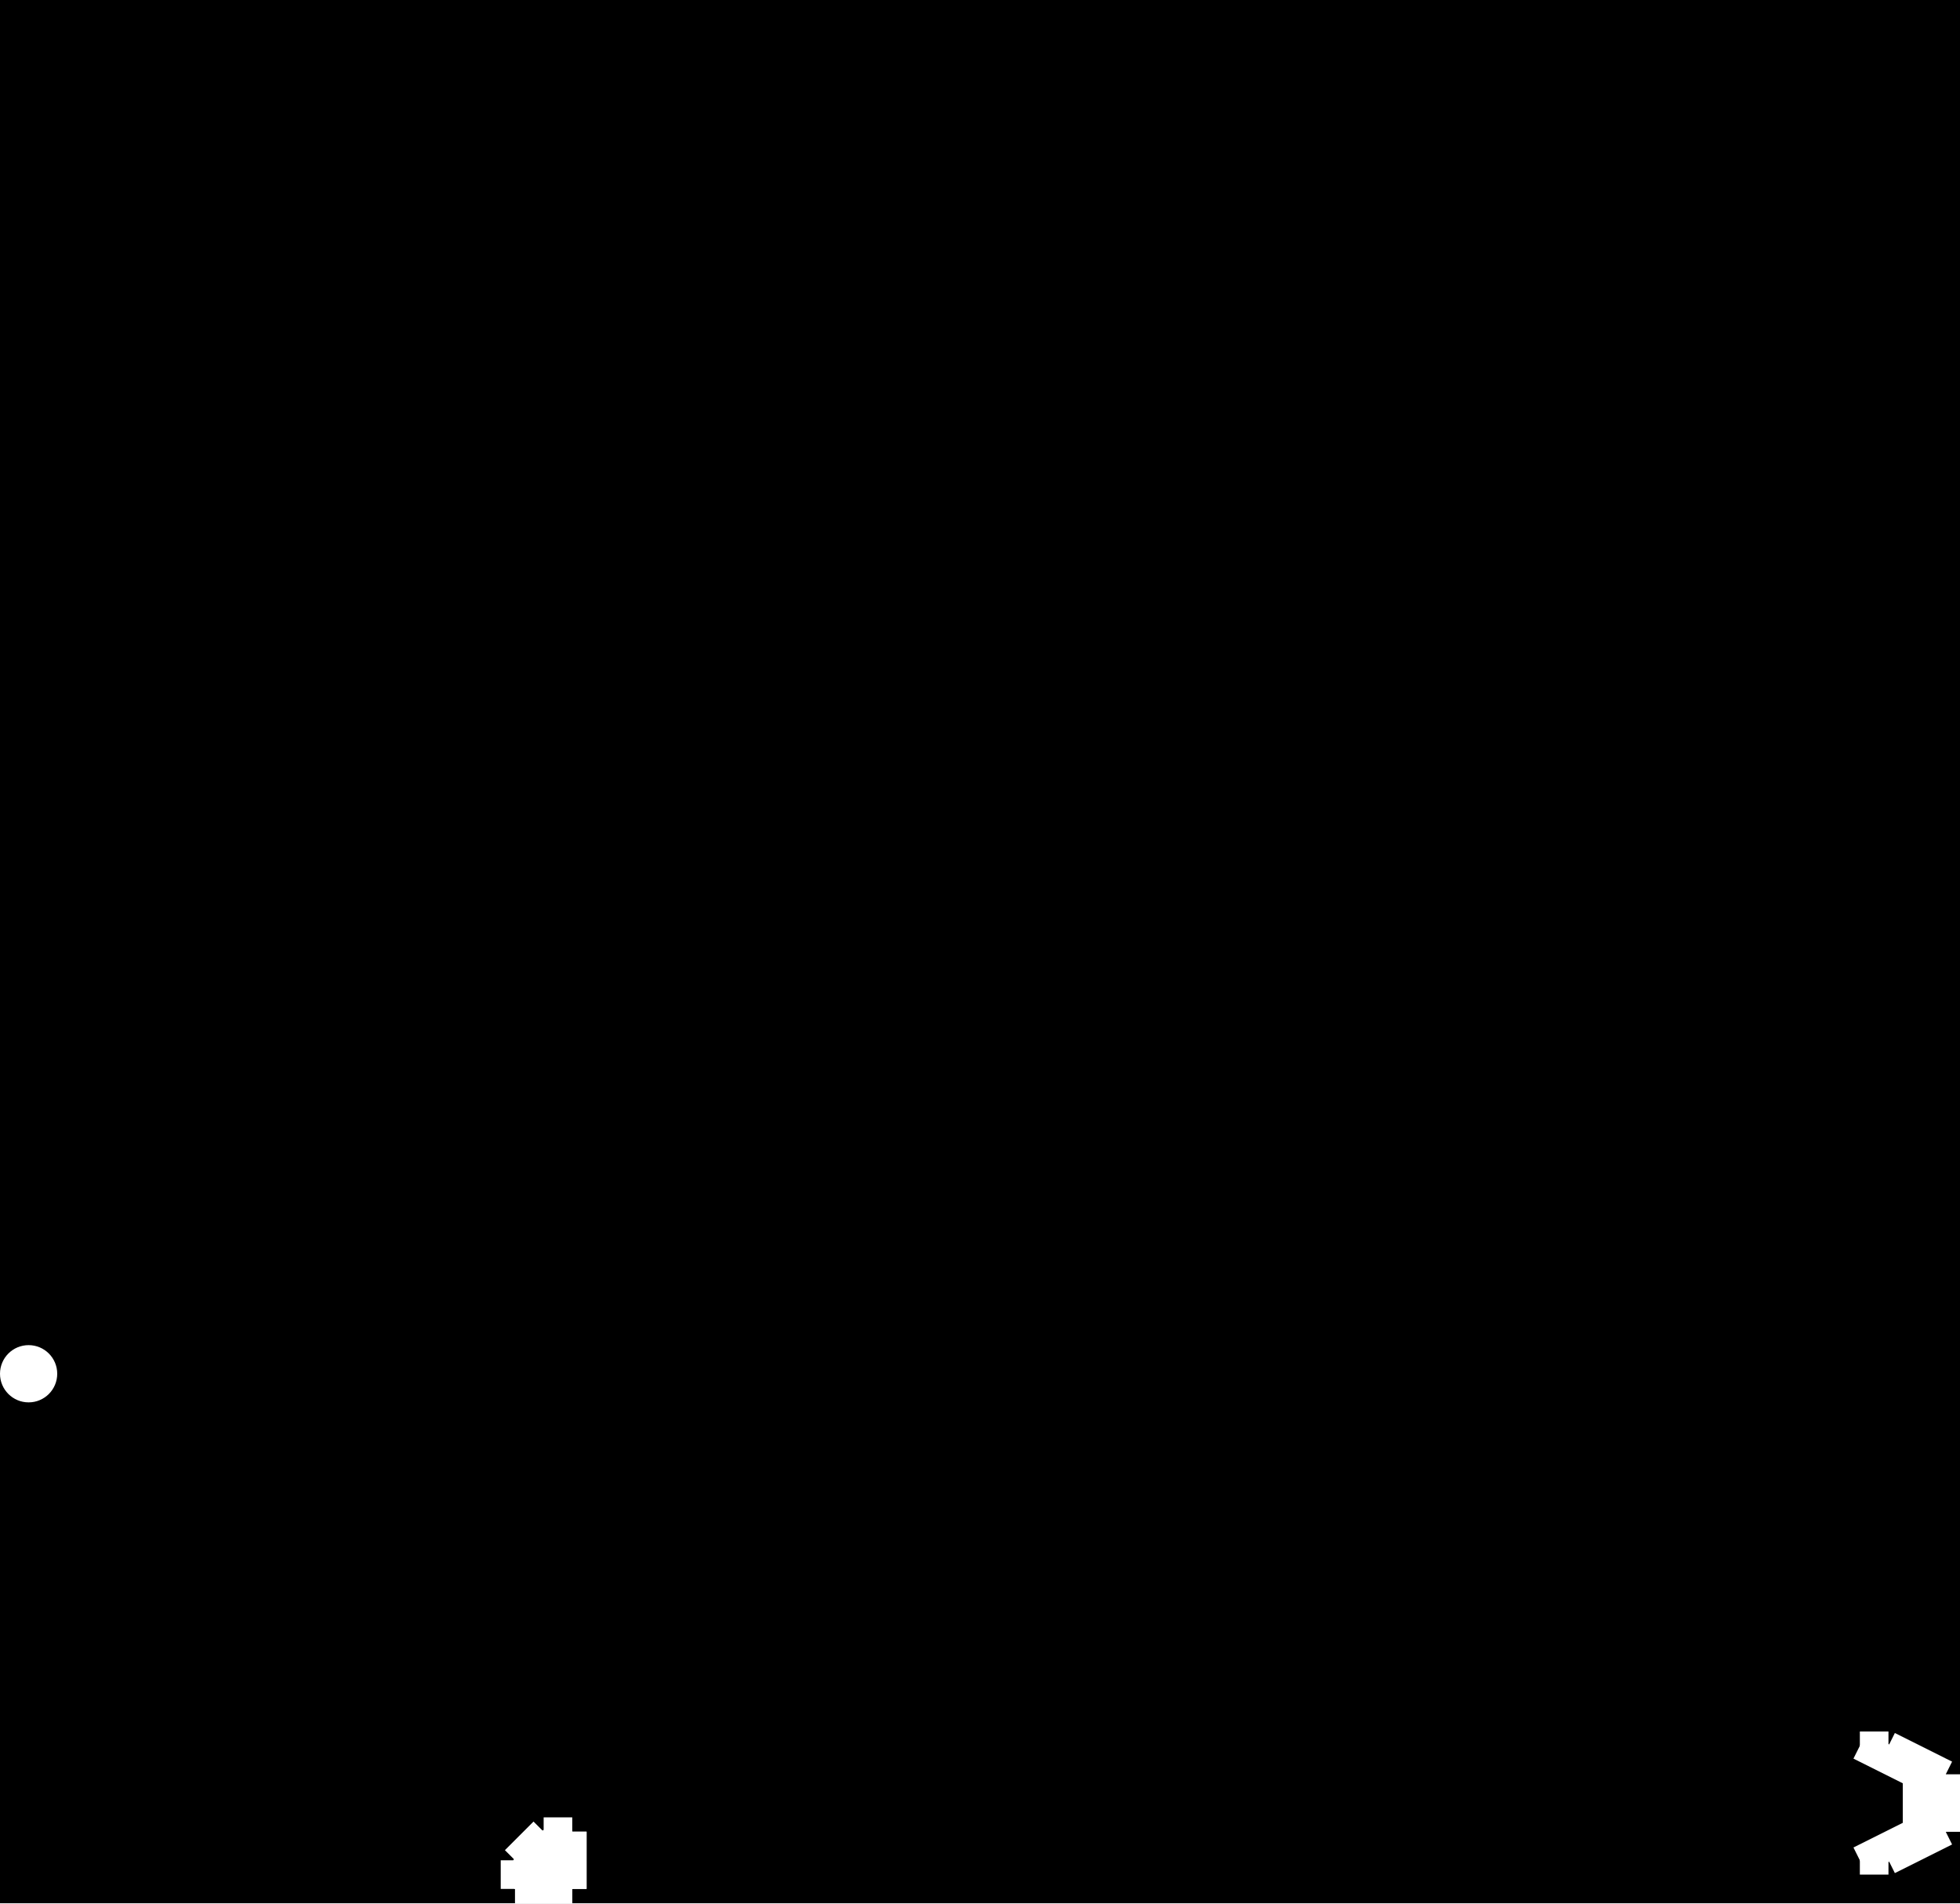
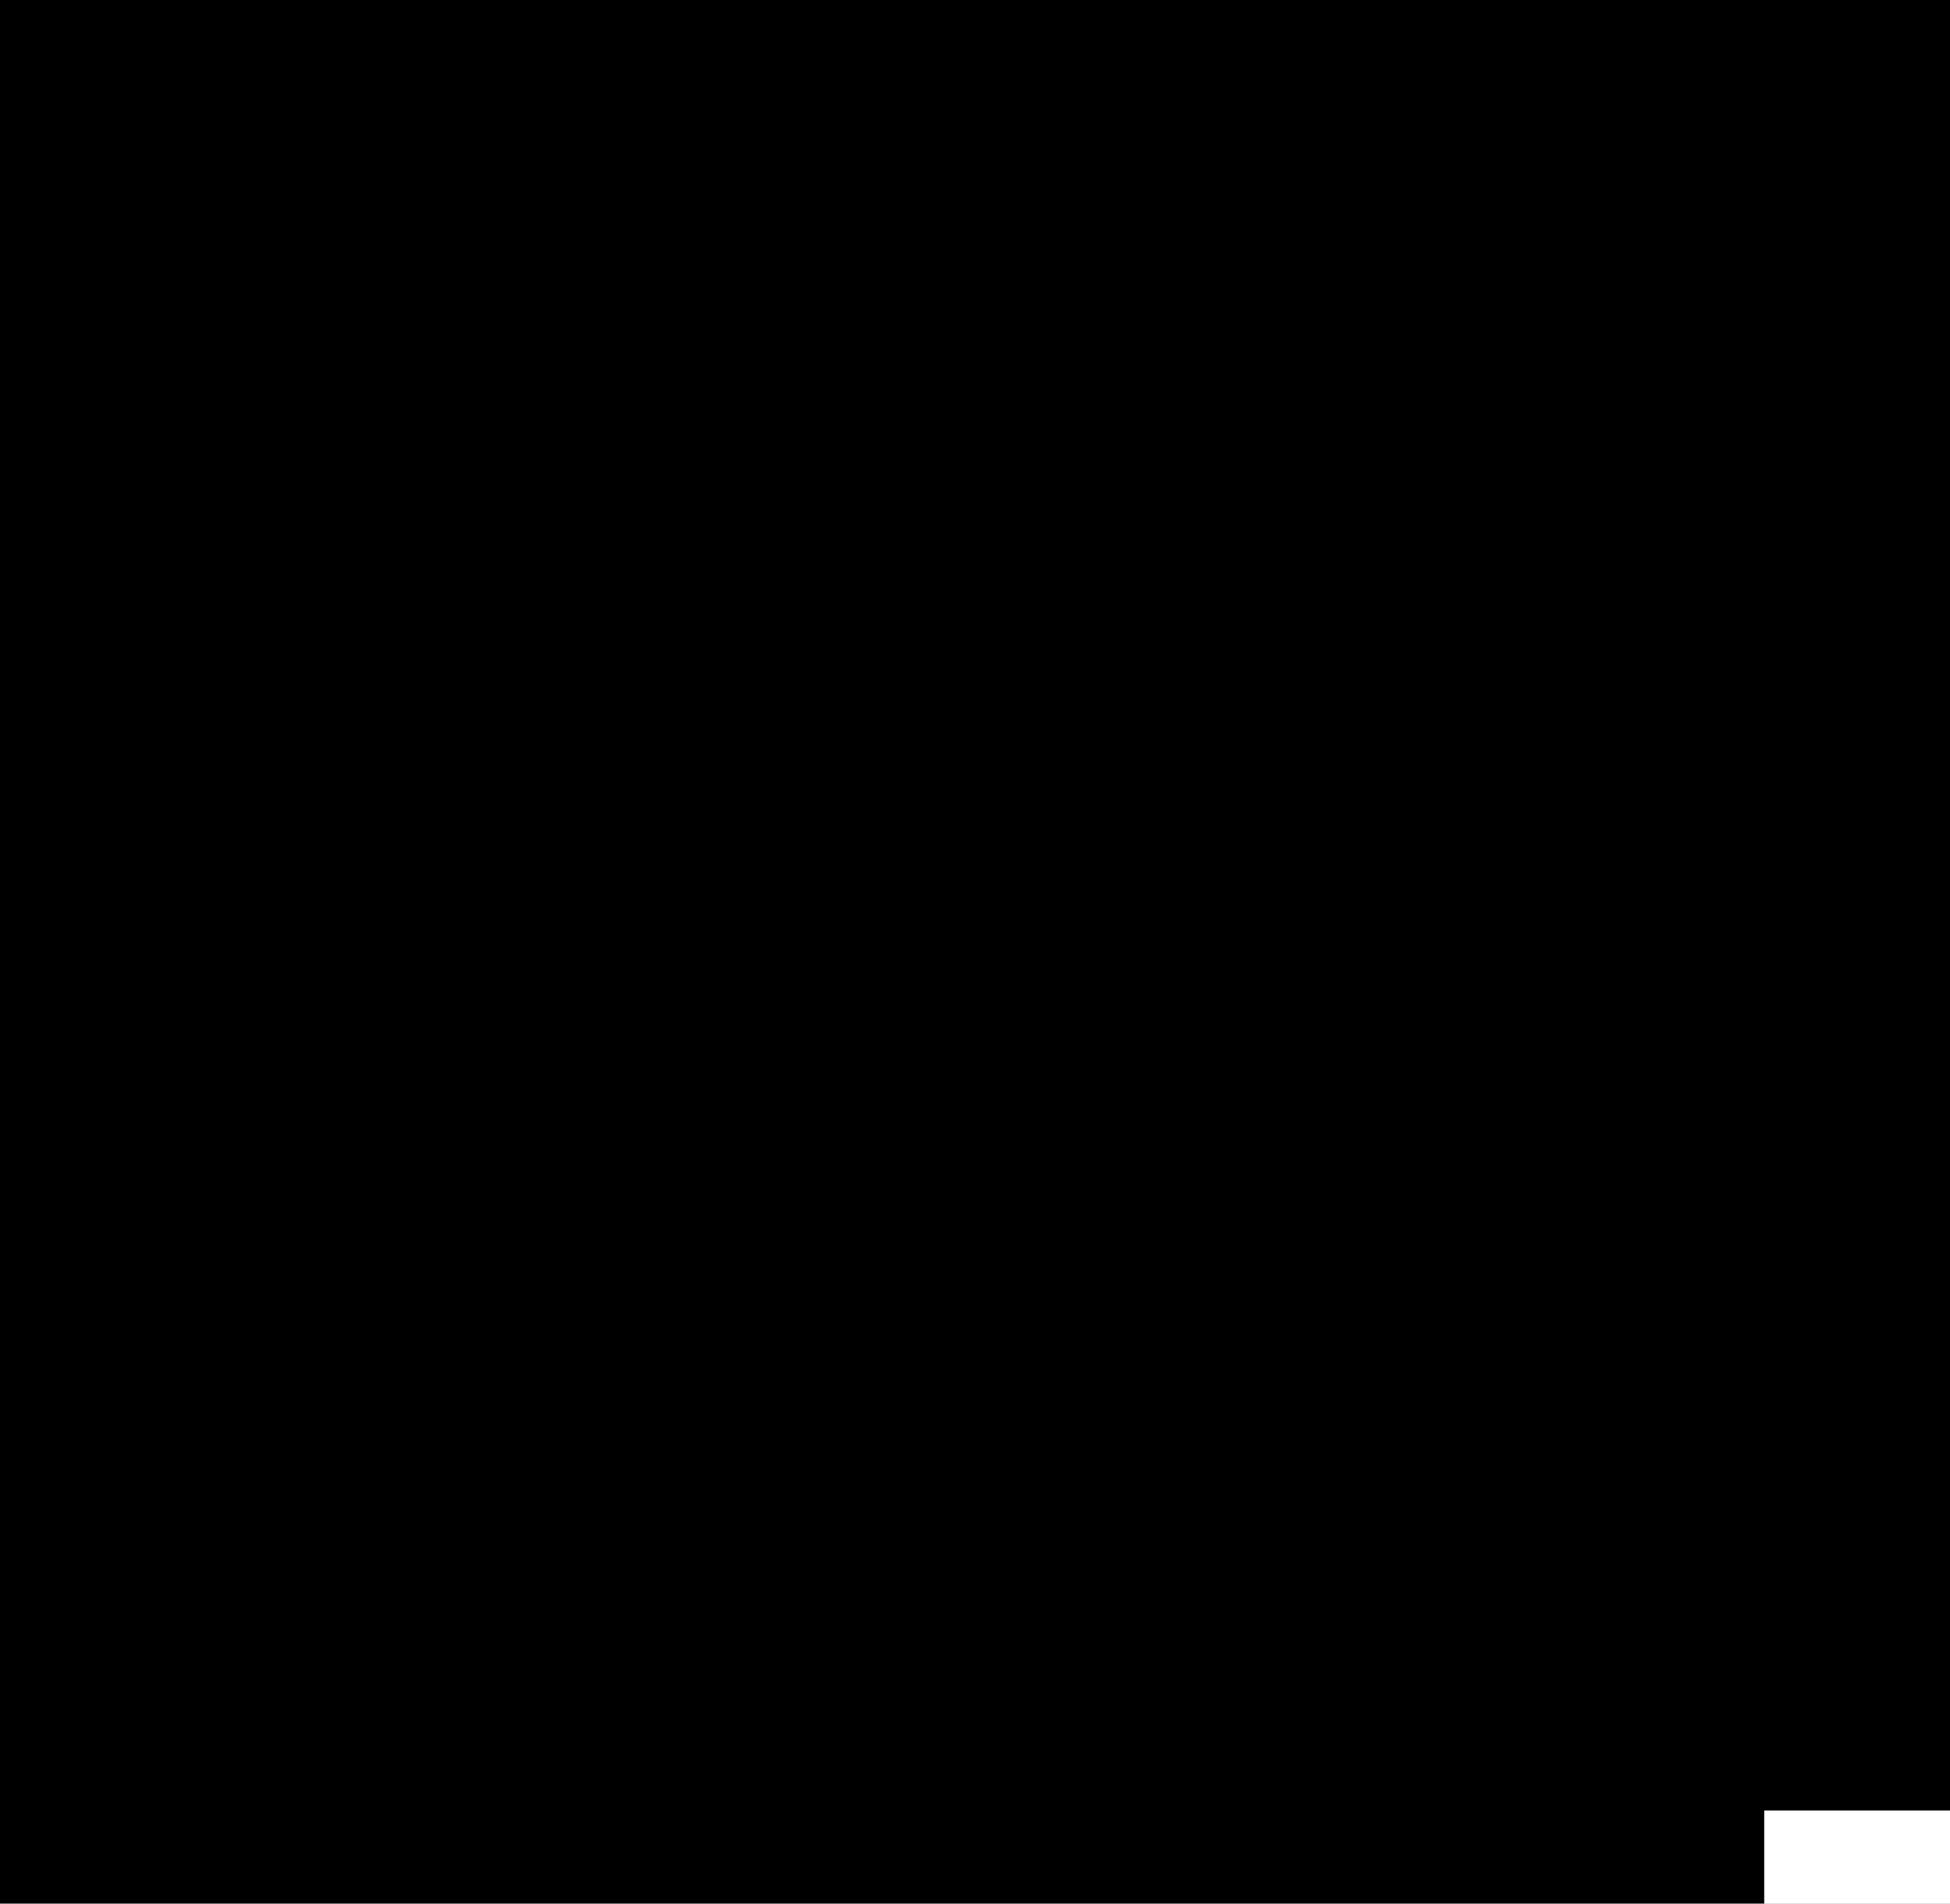
<svg xmlns="http://www.w3.org/2000/svg" baseProfile="tiny" height="100%" version="1.2" width="100%">
  <defs />
  <rect fill="black" height="100%" width="100%" x="0" y="0" />
-   <circle cx="1" cy="48" fill="white" r="1" />
-   <line x1="65.0" y1="61.0" x2="66.0" y2="61.0" stroke="white" stroke-width="1" />
-   <line x1="65.0" y1="61.0" x2="67.0" y2="62.0" stroke="white" stroke-width="1" />
-   <line x1="66.0" y1="61.0" x2="67.0" y2="62.0" stroke="white" stroke-width="1" />
-   <line x1="66.0" y1="61.0" x2="68.0" y2="62.0" stroke="white" stroke-width="1" />
-   <line x1="66.0" y1="61.0" x2="68.0" y2="63.0" stroke="white" stroke-width="1" />
-   <line x1="67.0" y1="62.0" x2="68.0" y2="62.0" stroke="white" stroke-width="1" />
-   <line x1="67.0" y1="62.0" x2="68.0" y2="63.0" stroke="white" stroke-width="1" />
-   <line x1="67.0" y1="62.0" x2="67.0" y2="64.0" stroke="white" stroke-width="1" />
-   <line x1="67.0" y1="62.0" x2="68.0" y2="64.0" stroke="white" stroke-width="1" />
-   <line x1="68.0" y1="62.0" x2="68.0" y2="63.0" stroke="white" stroke-width="1" />
-   <line x1="68.0" y1="62.0" x2="67.0" y2="64.0" stroke="white" stroke-width="1" />
-   <line x1="68.0" y1="62.0" x2="68.0" y2="64.0" stroke="white" stroke-width="1" />
-   <line x1="68.0" y1="63.0" x2="67.0" y2="64.0" stroke="white" stroke-width="1" />
-   <line x1="68.0" y1="63.0" x2="68.0" y2="64.0" stroke="white" stroke-width="1" />
-   <line x1="68.0" y1="63.0" x2="66.0" y2="65.0" stroke="white" stroke-width="1" />
-   <line x1="19.0" y1="64.0" x2="20.0" y2="64.0" stroke="white" stroke-width="1" />
-   <line x1="19.0" y1="64.0" x2="18.0" y2="65.0" stroke="white" stroke-width="1" />
-   <line x1="19.0" y1="64.0" x2="20.0" y2="65.0" stroke="white" stroke-width="1" />
-   <line x1="19.0" y1="64.0" x2="18.0" y2="66.0" stroke="white" stroke-width="1" />
-   <line x1="19.0" y1="64.0" x2="19.0" y2="66.0" stroke="white" stroke-width="1" />
-   <line x1="19.0" y1="64.0" x2="20.0" y2="66.0" stroke="white" stroke-width="1" />
-   <line x1="20.0" y1="64.0" x2="18.0" y2="65.0" stroke="white" stroke-width="1" />
-   <line x1="20.0" y1="64.0" x2="20.0" y2="65.0" stroke="white" stroke-width="1" />
-   <line x1="20.0" y1="64.0" x2="18.0" y2="66.0" stroke="white" stroke-width="1" />
-   <line x1="20.0" y1="64.0" x2="19.0" y2="66.0" stroke="white" stroke-width="1" />
-   <line x1="20.0" y1="64.0" x2="20.0" y2="66.0" stroke="white" stroke-width="1" />
-   <line x1="67.0" y1="64.0" x2="68.0" y2="64.0" stroke="white" stroke-width="1" />
-   <line x1="67.0" y1="64.0" x2="65.0" y2="65.0" stroke="white" stroke-width="1" />
-   <line x1="67.0" y1="64.0" x2="66.0" y2="65.0" stroke="white" stroke-width="1" />
-   <line x1="68.0" y1="64.0" x2="66.0" y2="65.0" stroke="white" stroke-width="1" />
-   <line x1="18.0" y1="65.0" x2="20.0" y2="65.0" stroke="white" stroke-width="1" />
-   <line x1="18.0" y1="65.0" x2="18.0" y2="66.0" stroke="white" stroke-width="1" />
-   <line x1="18.0" y1="65.0" x2="19.0" y2="66.0" stroke="white" stroke-width="1" />
-   <line x1="18.0" y1="65.0" x2="20.0" y2="66.0" stroke="white" stroke-width="1" />
-   <line x1="20.0" y1="65.0" x2="18.0" y2="66.0" stroke="white" stroke-width="1" />
-   <line x1="20.0" y1="65.0" x2="19.0" y2="66.0" stroke="white" stroke-width="1" />
-   <line x1="20.0" y1="65.0" x2="20.0" y2="66.0" stroke="white" stroke-width="1" />
-   <line x1="65.0" y1="65.0" x2="66.0" y2="65.0" stroke="white" stroke-width="1" />
-   <line x1="18.0" y1="66.0" x2="19.0" y2="66.0" stroke="white" stroke-width="1" />
-   <line x1="18.0" y1="66.0" x2="20.0" y2="66.0" stroke="white" stroke-width="1" />
-   <line x1="19.0" y1="66.0" x2="20.0" y2="66.0" stroke="white" stroke-width="1" />
+   <line x1="19.0" y1="20.0" x2="20.0" y2="20.0" stroke="white" stroke-width="1" />
+   <line x1="19.0" y1="20.0" x2="21.0" y2="20.0" stroke="white" stroke-width="1" />
+   <line x1="20.0" y1="20.0" x2="21.0" y2="20.0" stroke="white" stroke-width="1" />
</svg>
